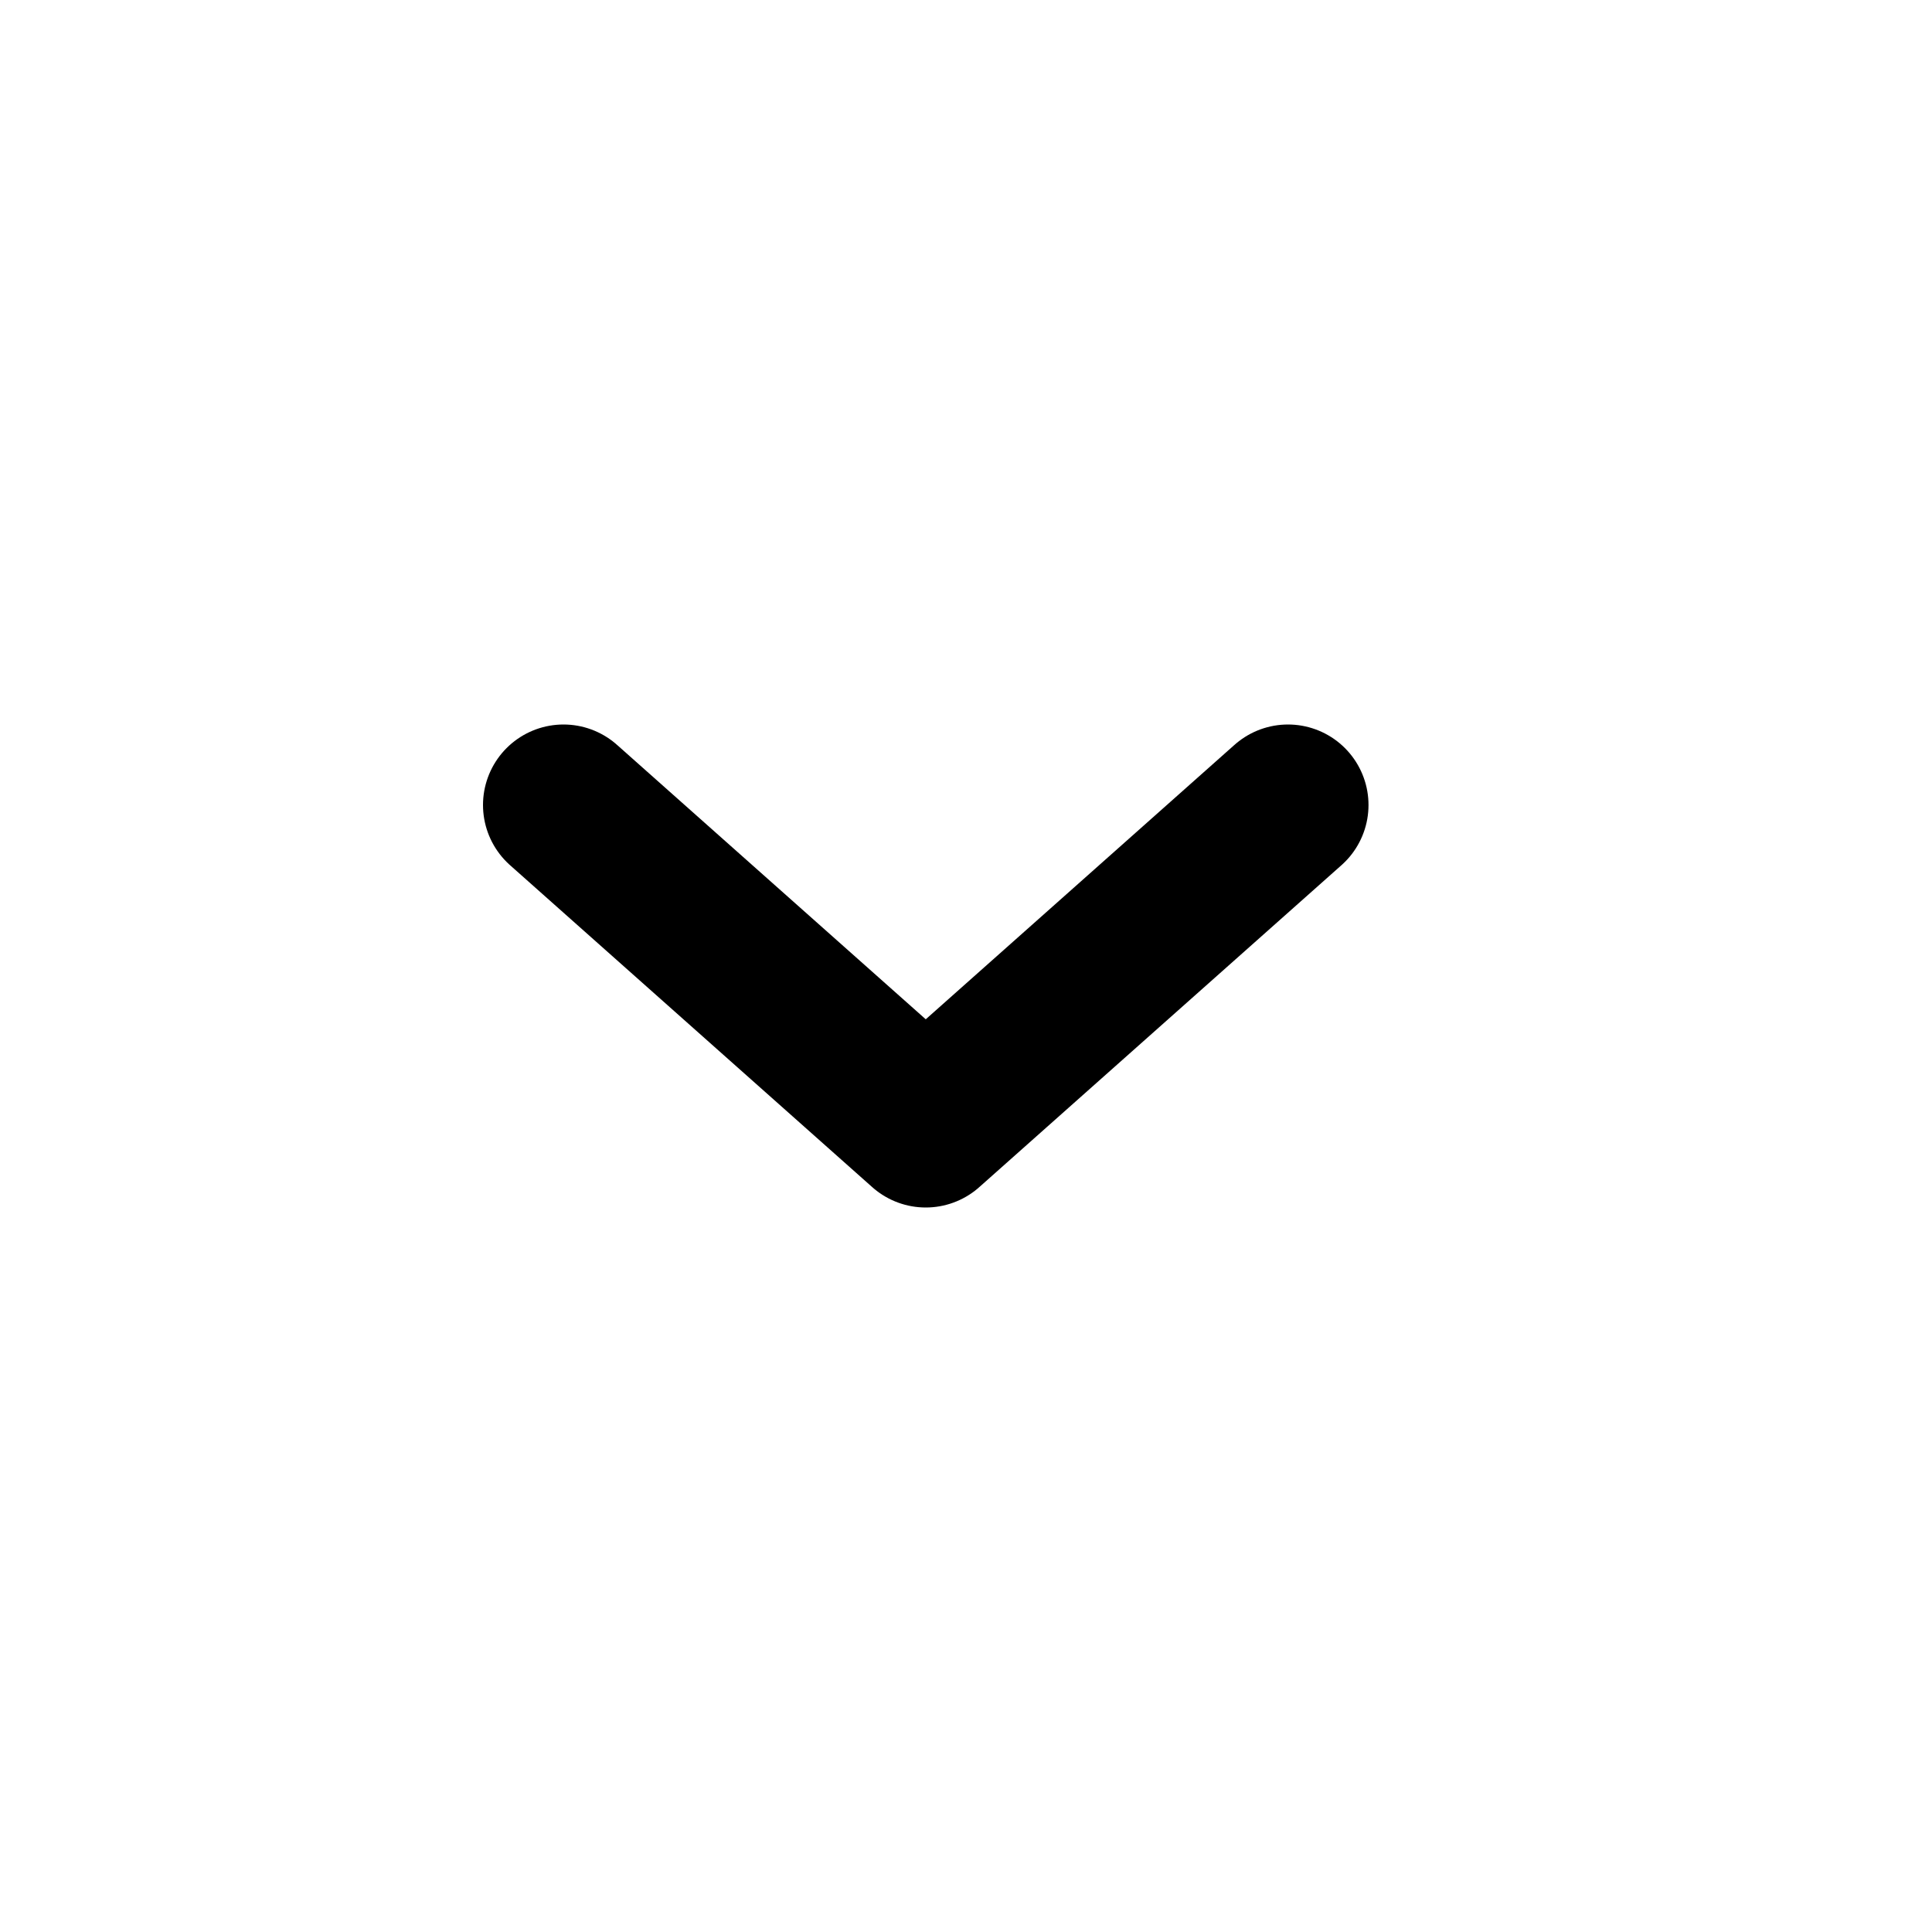
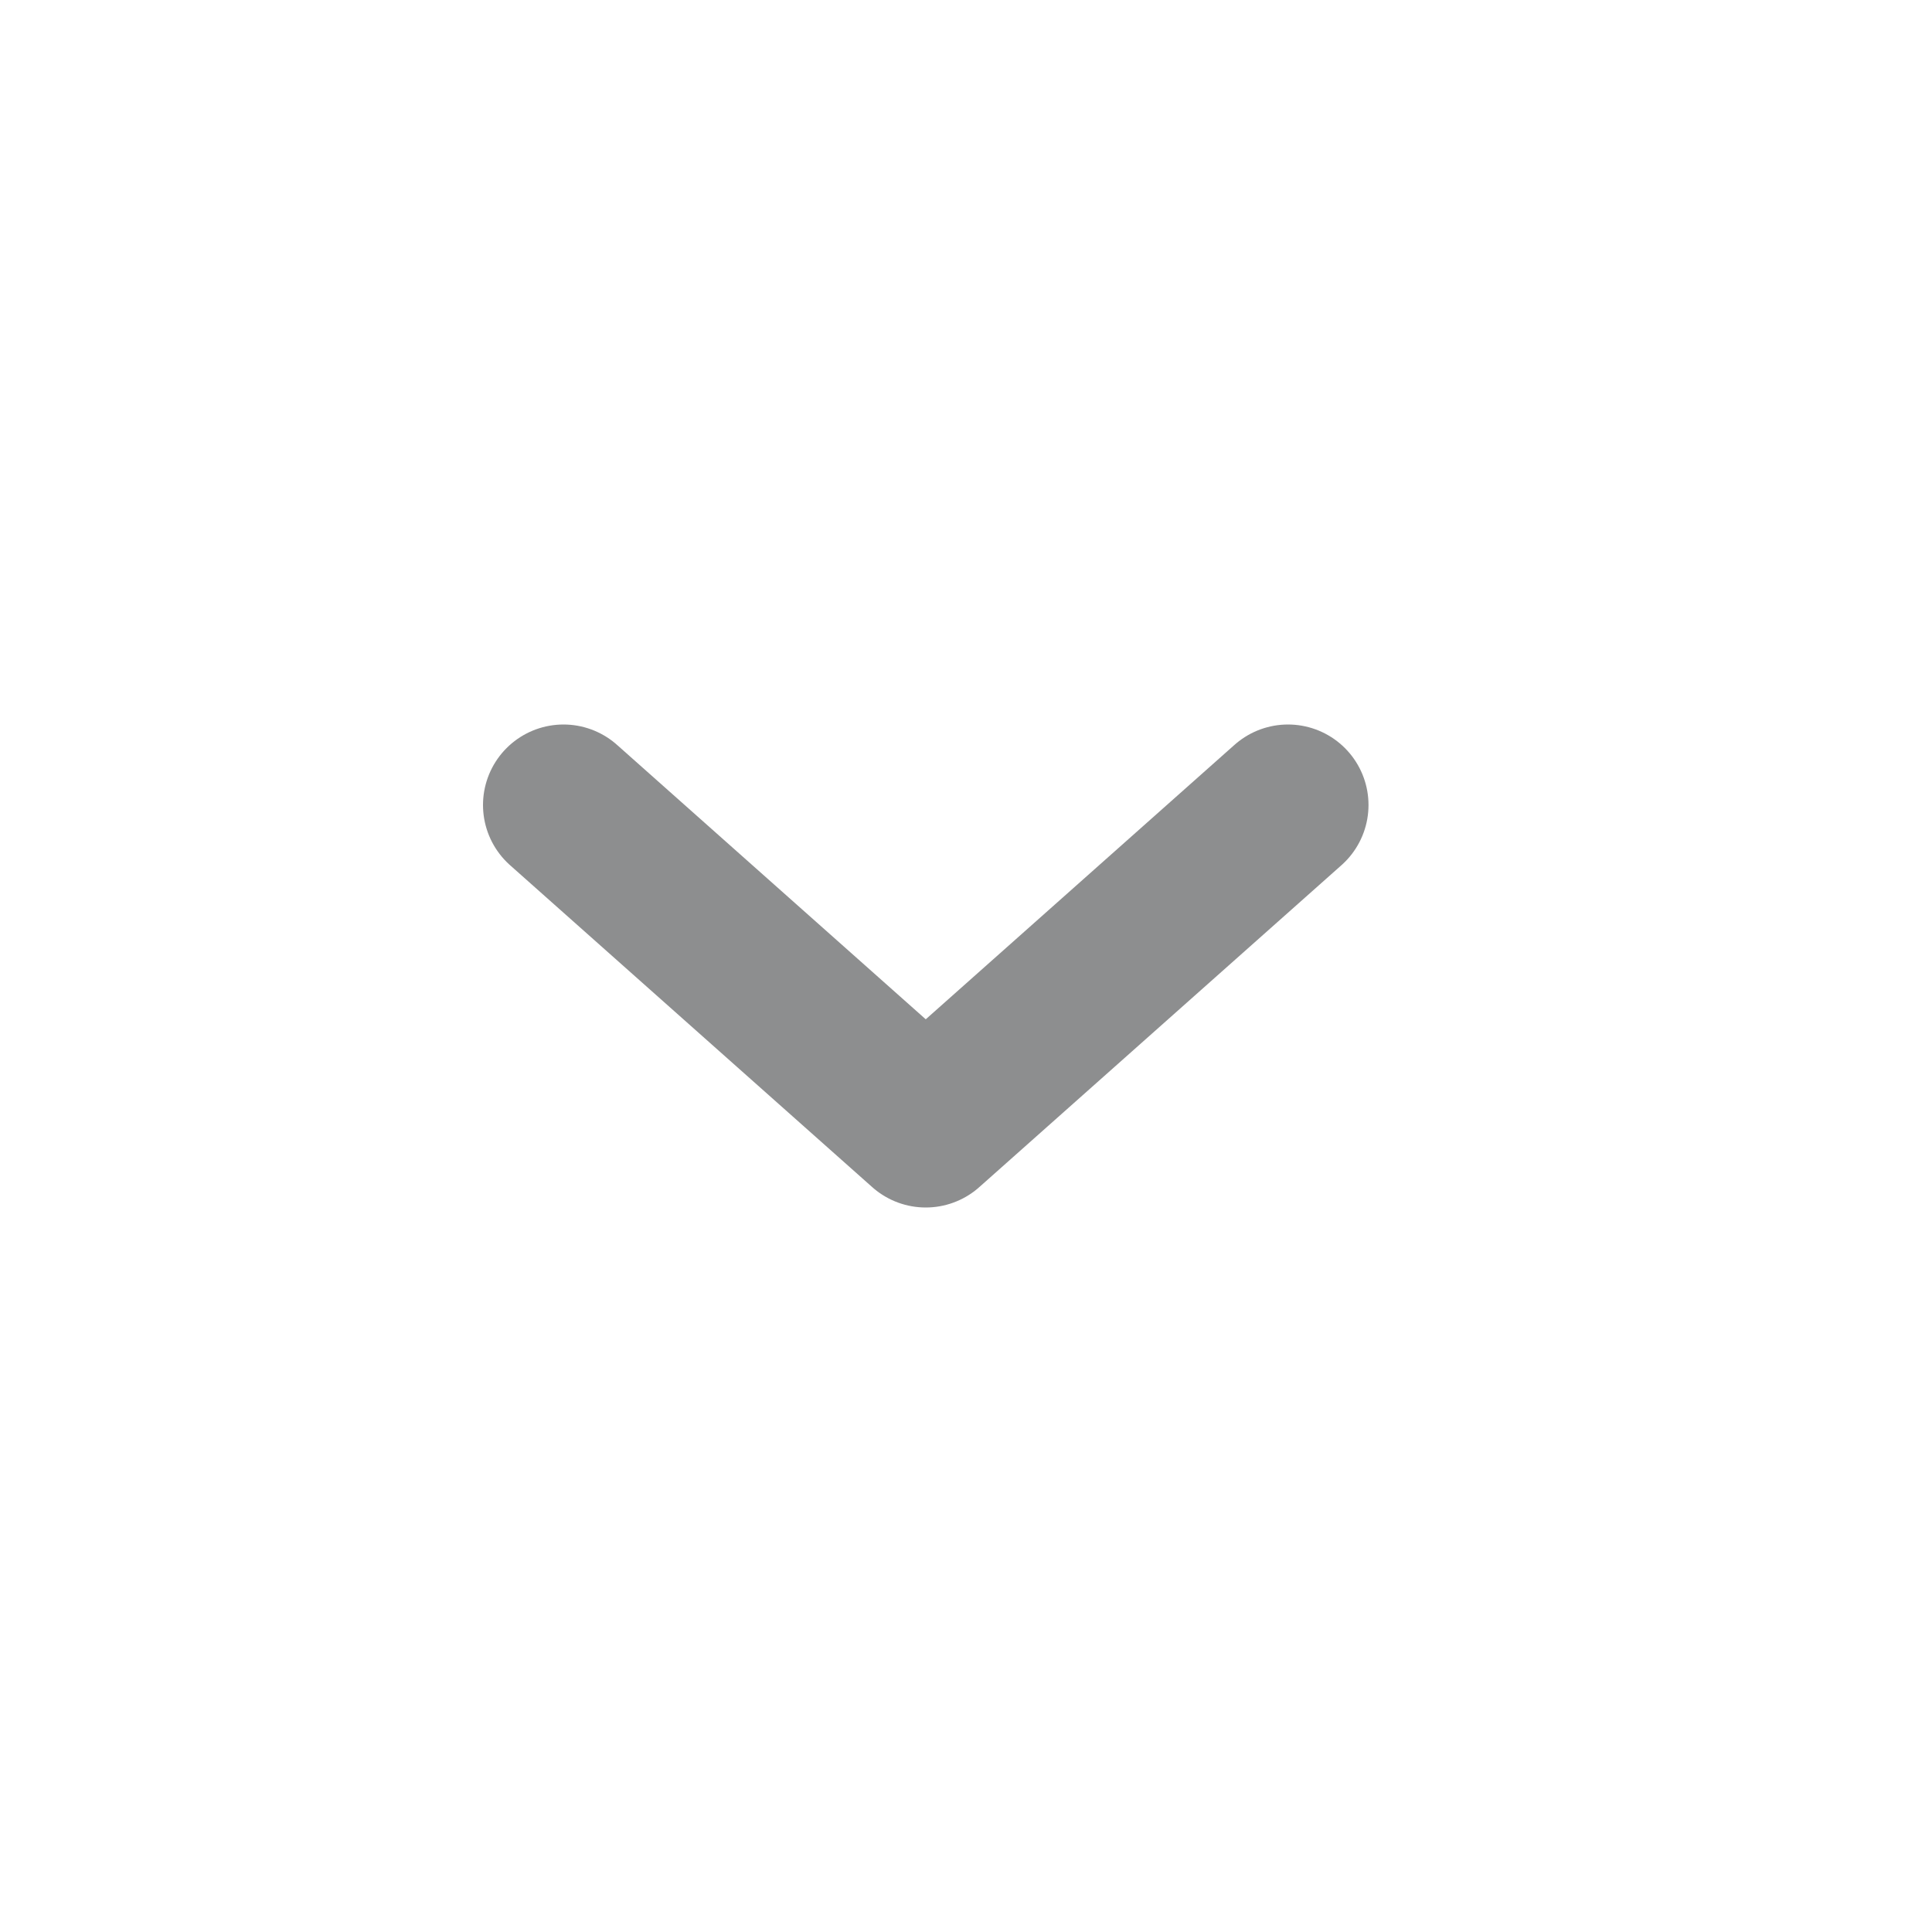
<svg xmlns="http://www.w3.org/2000/svg" width="24" height="24" viewBox="0 0 24 24" fill="none">
-   <path d="M7 10L11.5 14L16 10" stroke="currentColor" stroke-width="2" stroke-linecap="round" stroke-linejoin="round" />
+   <path d="M7 10L11.5 14L16 10" stroke="#8D8E8F" stroke-width="2" stroke-linecap="round" stroke-linejoin="round" />
</svg>
